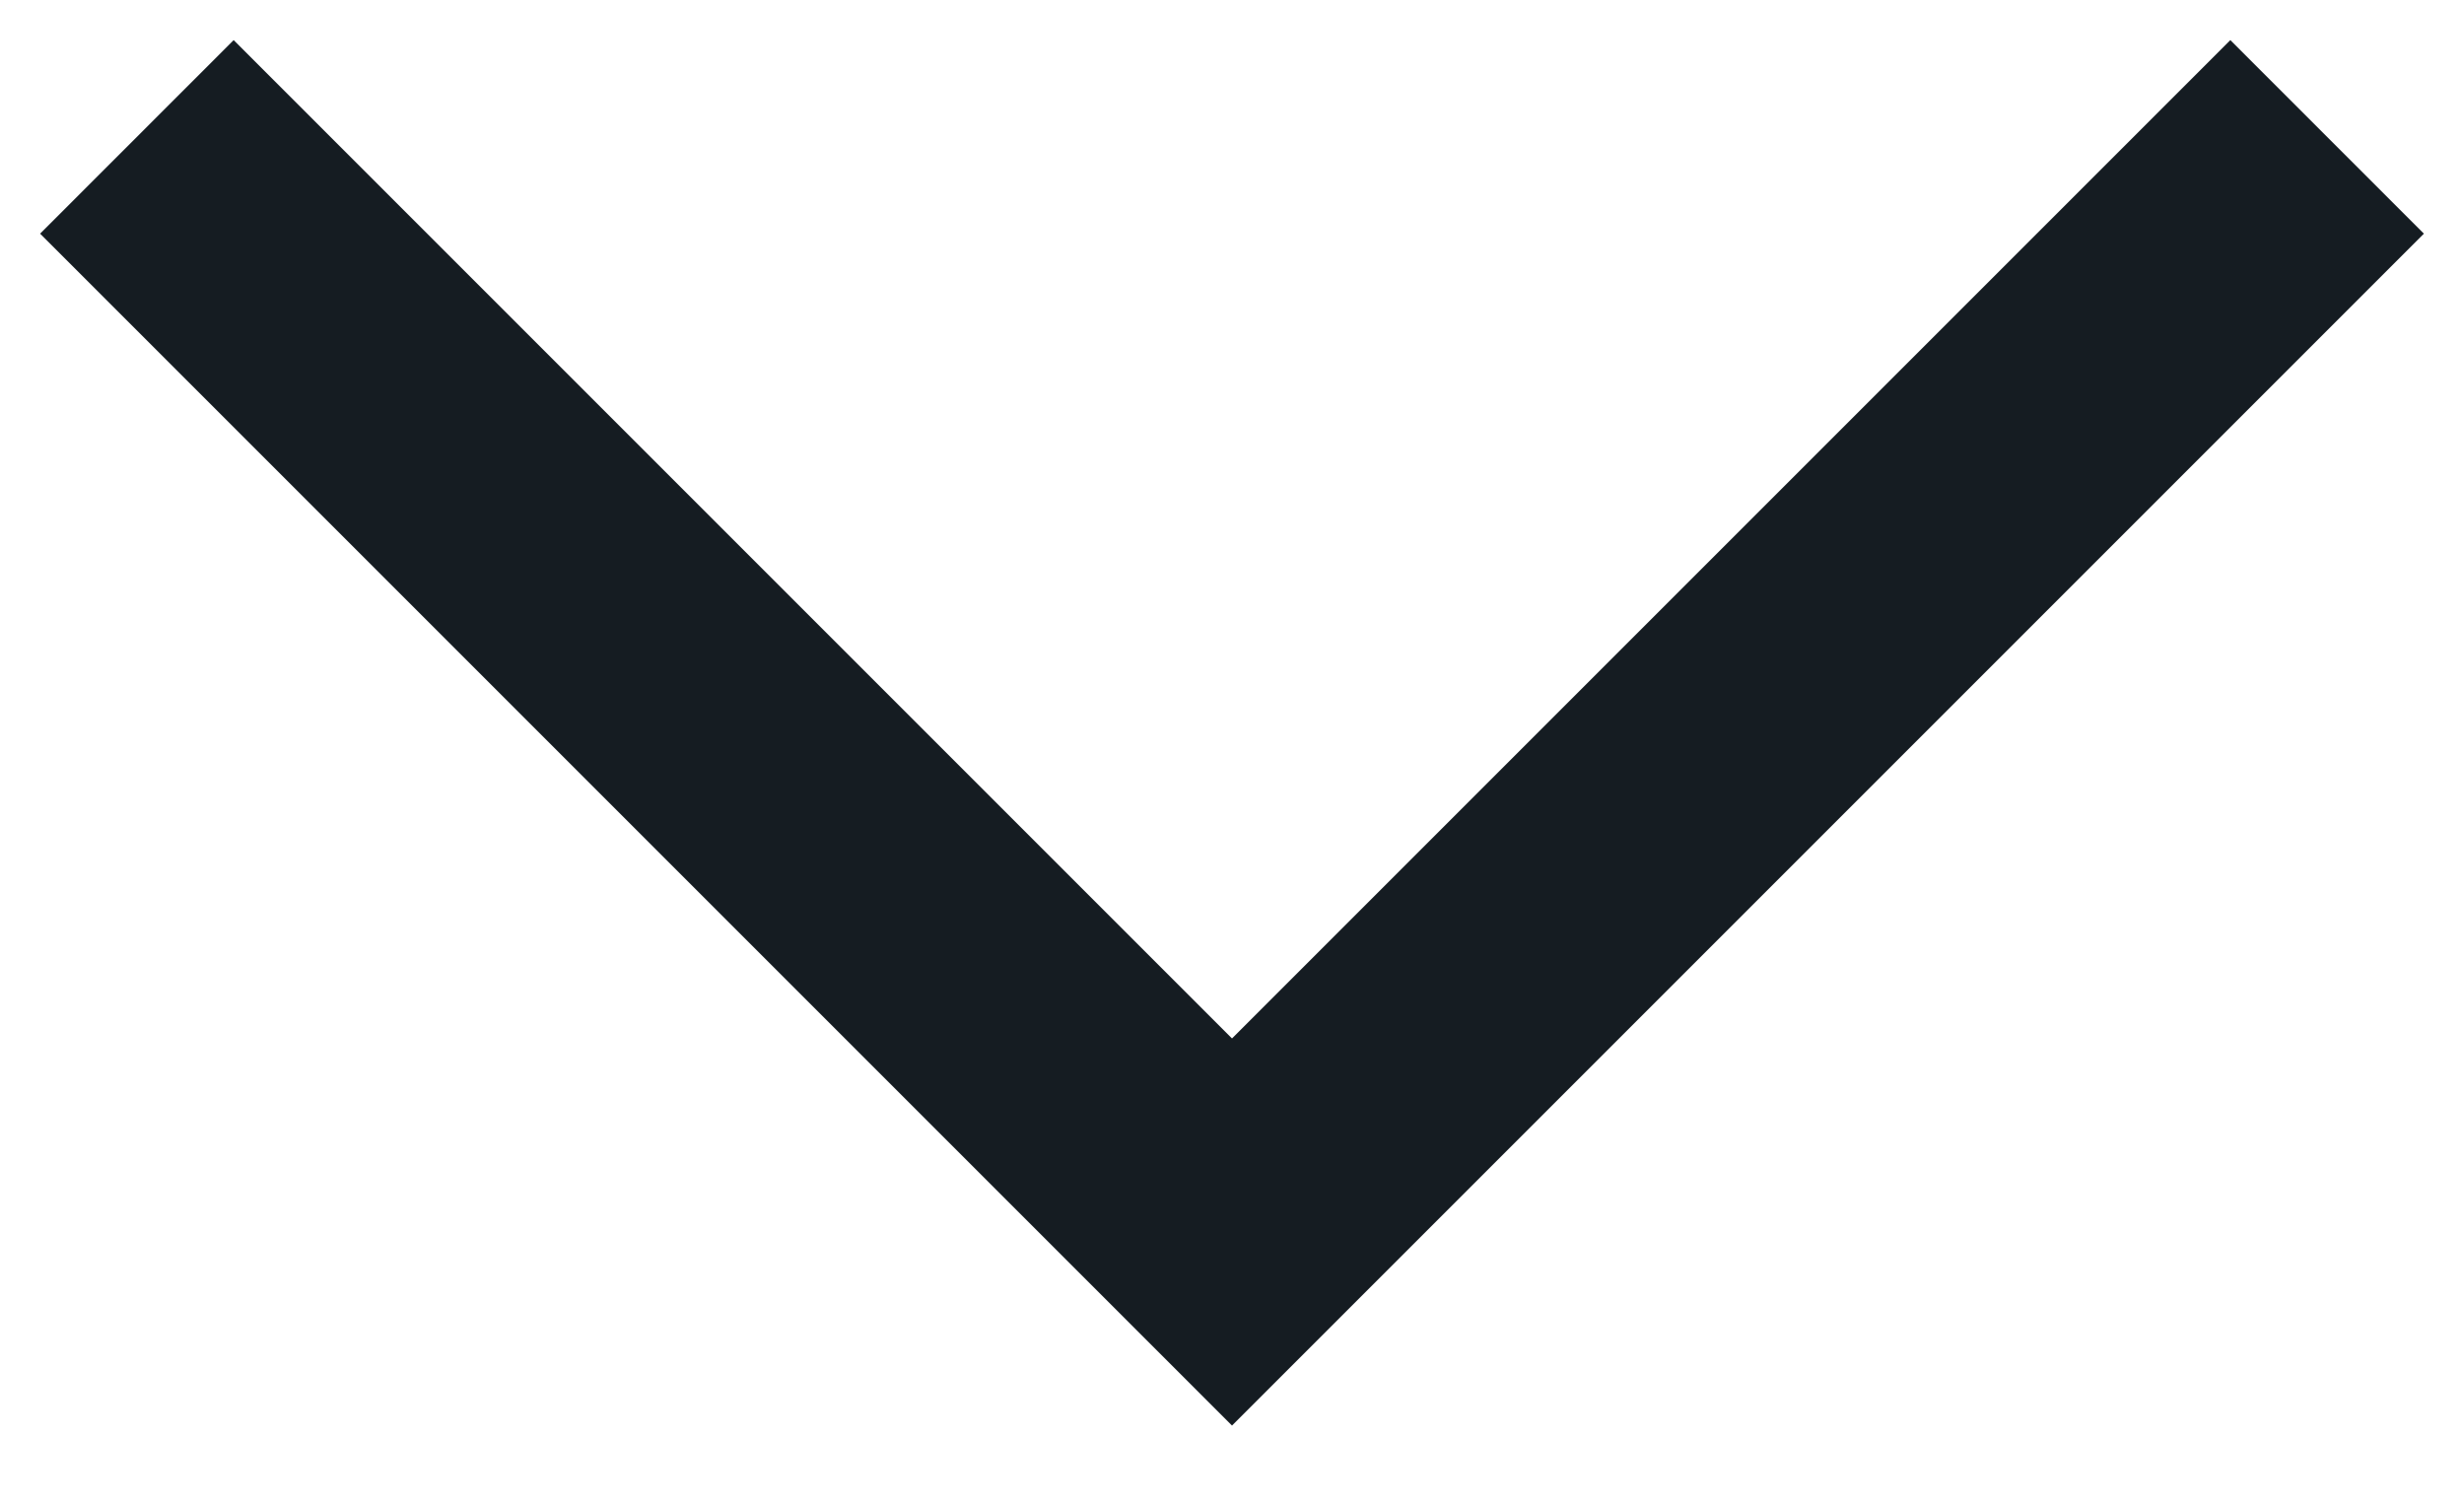
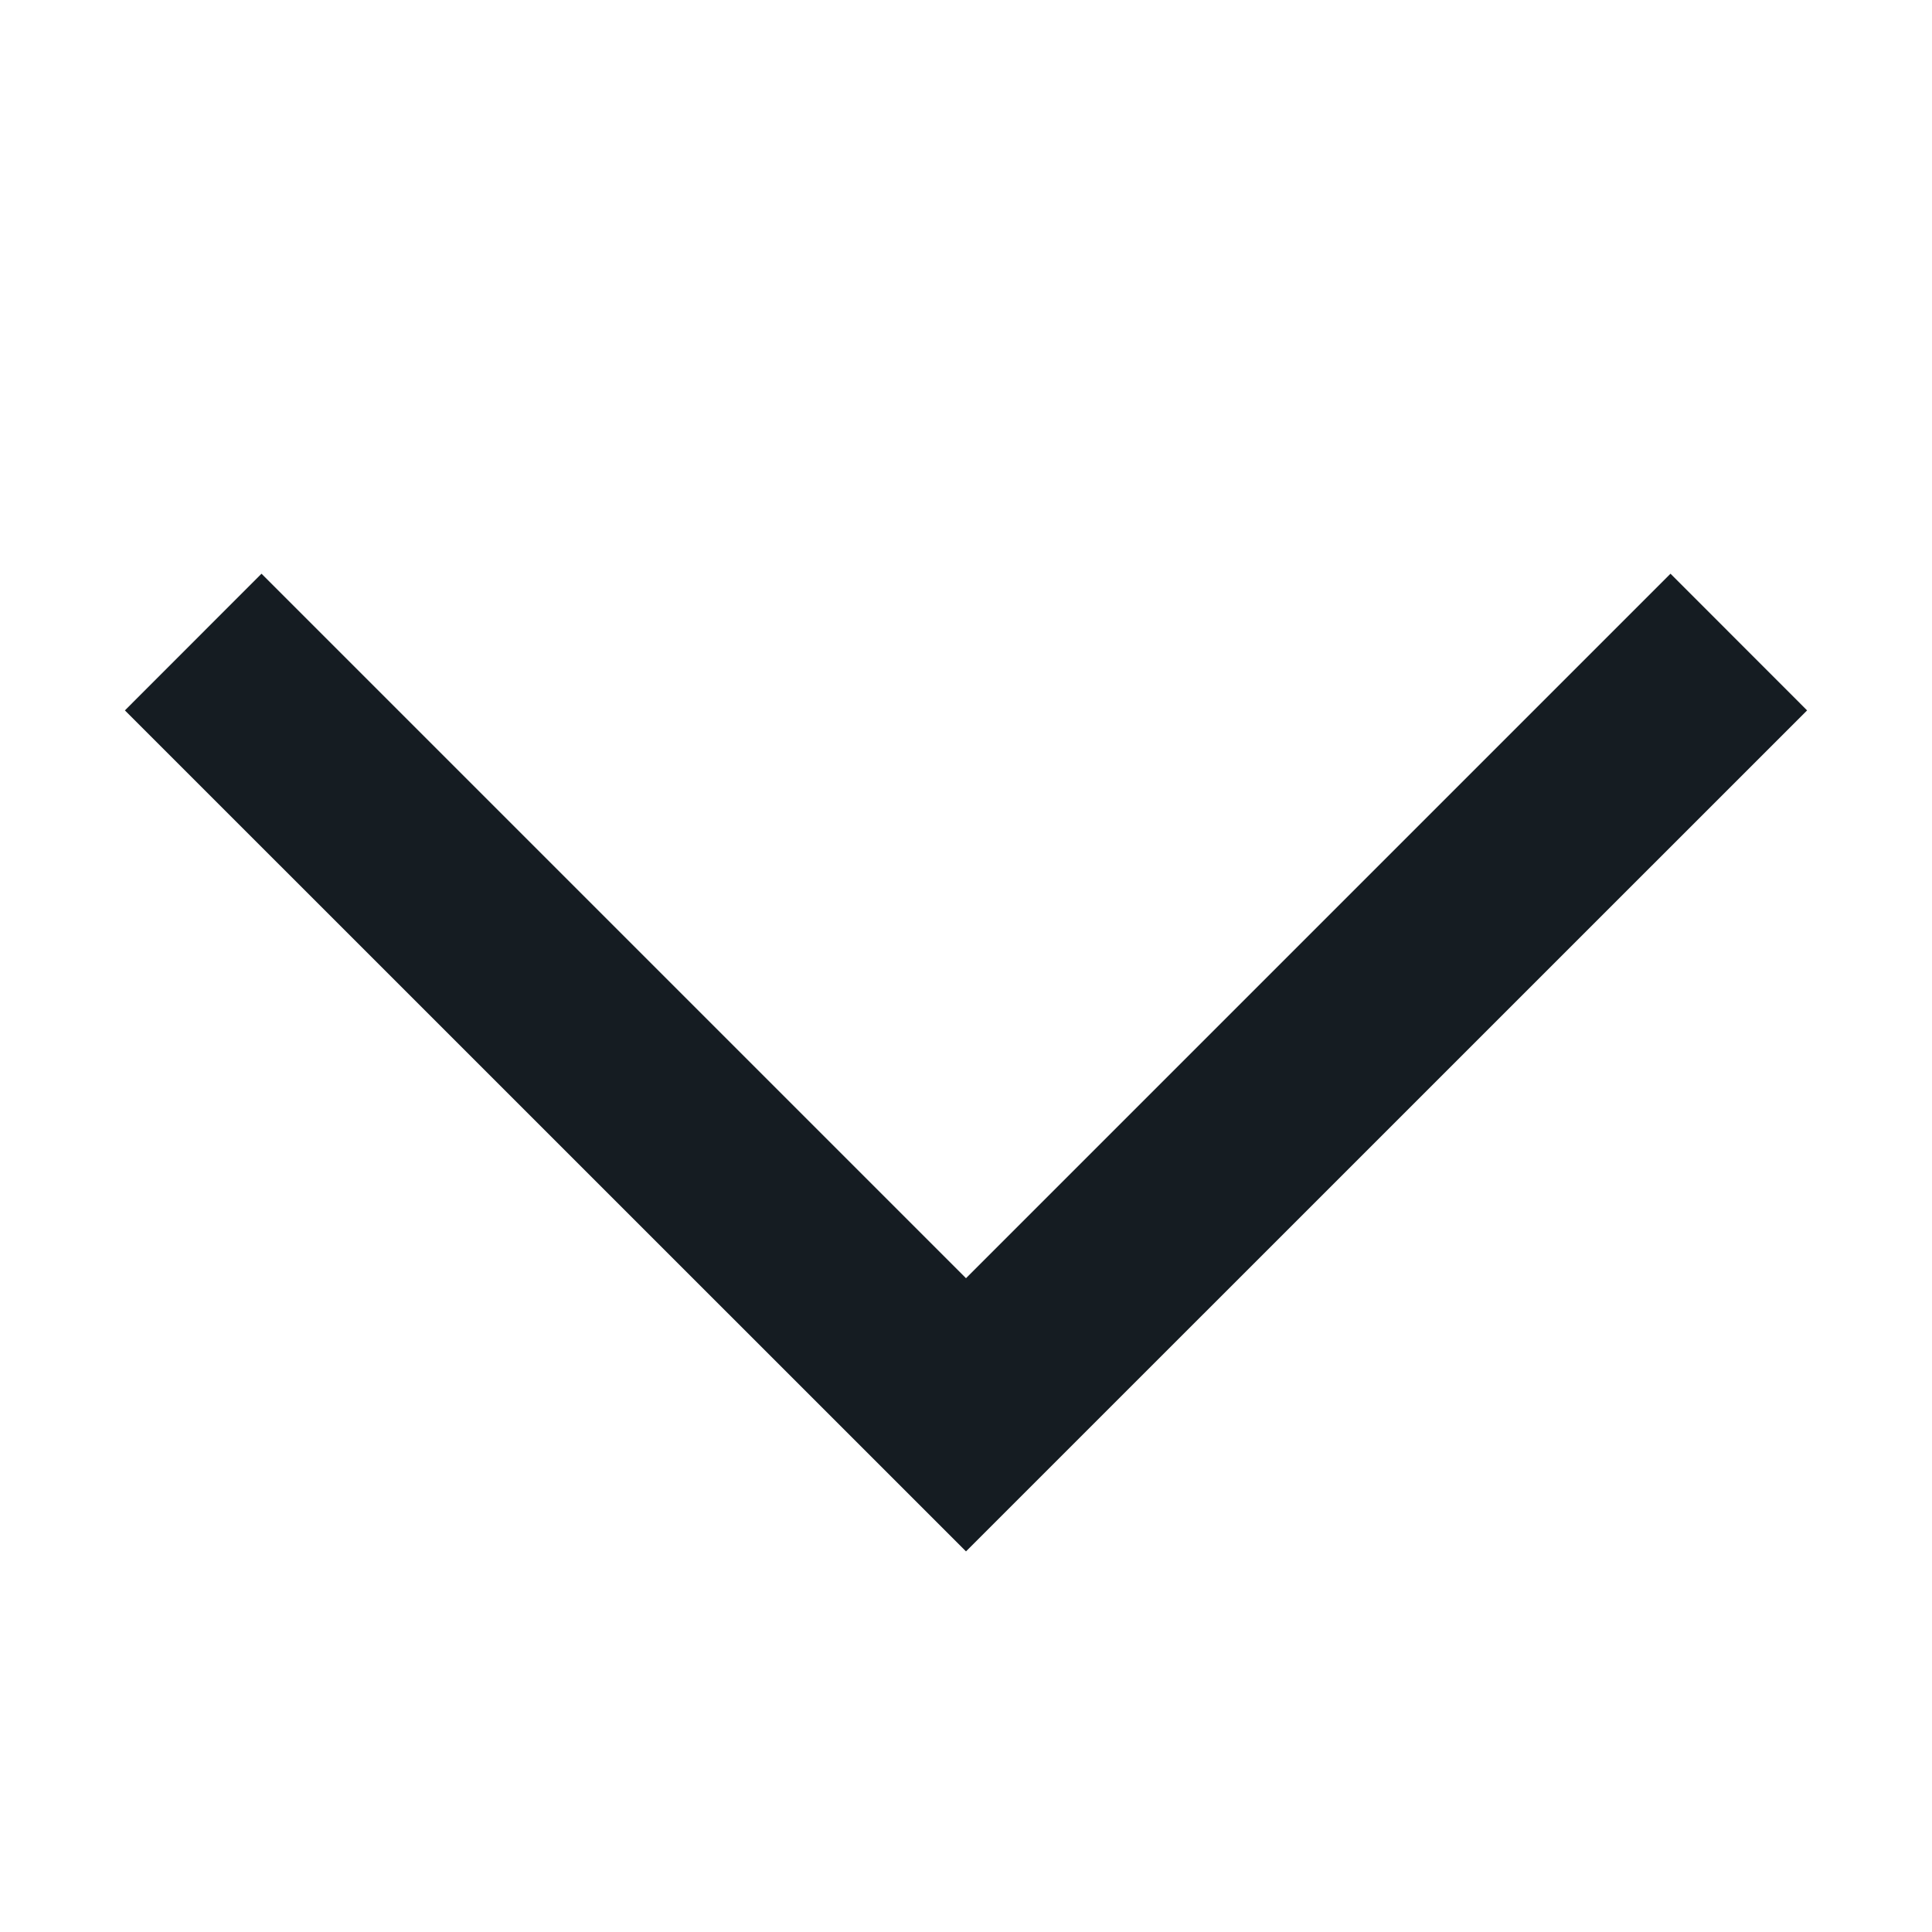
- <svg xmlns="http://www.w3.org/2000/svg" width="18" height="11" fill="none">
-   <path fill-rule="evenodd" clip-rule="evenodd" d="M.293 1.707L1.707.293 9 7.586 16.293.293l1.414 1.414L9 10.414.293 1.707z" fill="#151C22" />
+ <svg xmlns="http://www.w3.org/2000/svg" width="20" height="20" viewBox="0 0 20 20" fill="none">
+   <path fill-rule="evenodd" clip-rule="evenodd" d="M1.293 7.354l1.414-1.415L10 13.232l7.293-7.293 1.414 1.415L10 16.06 1.293 7.354z" fill="#151C22" />
</svg>
